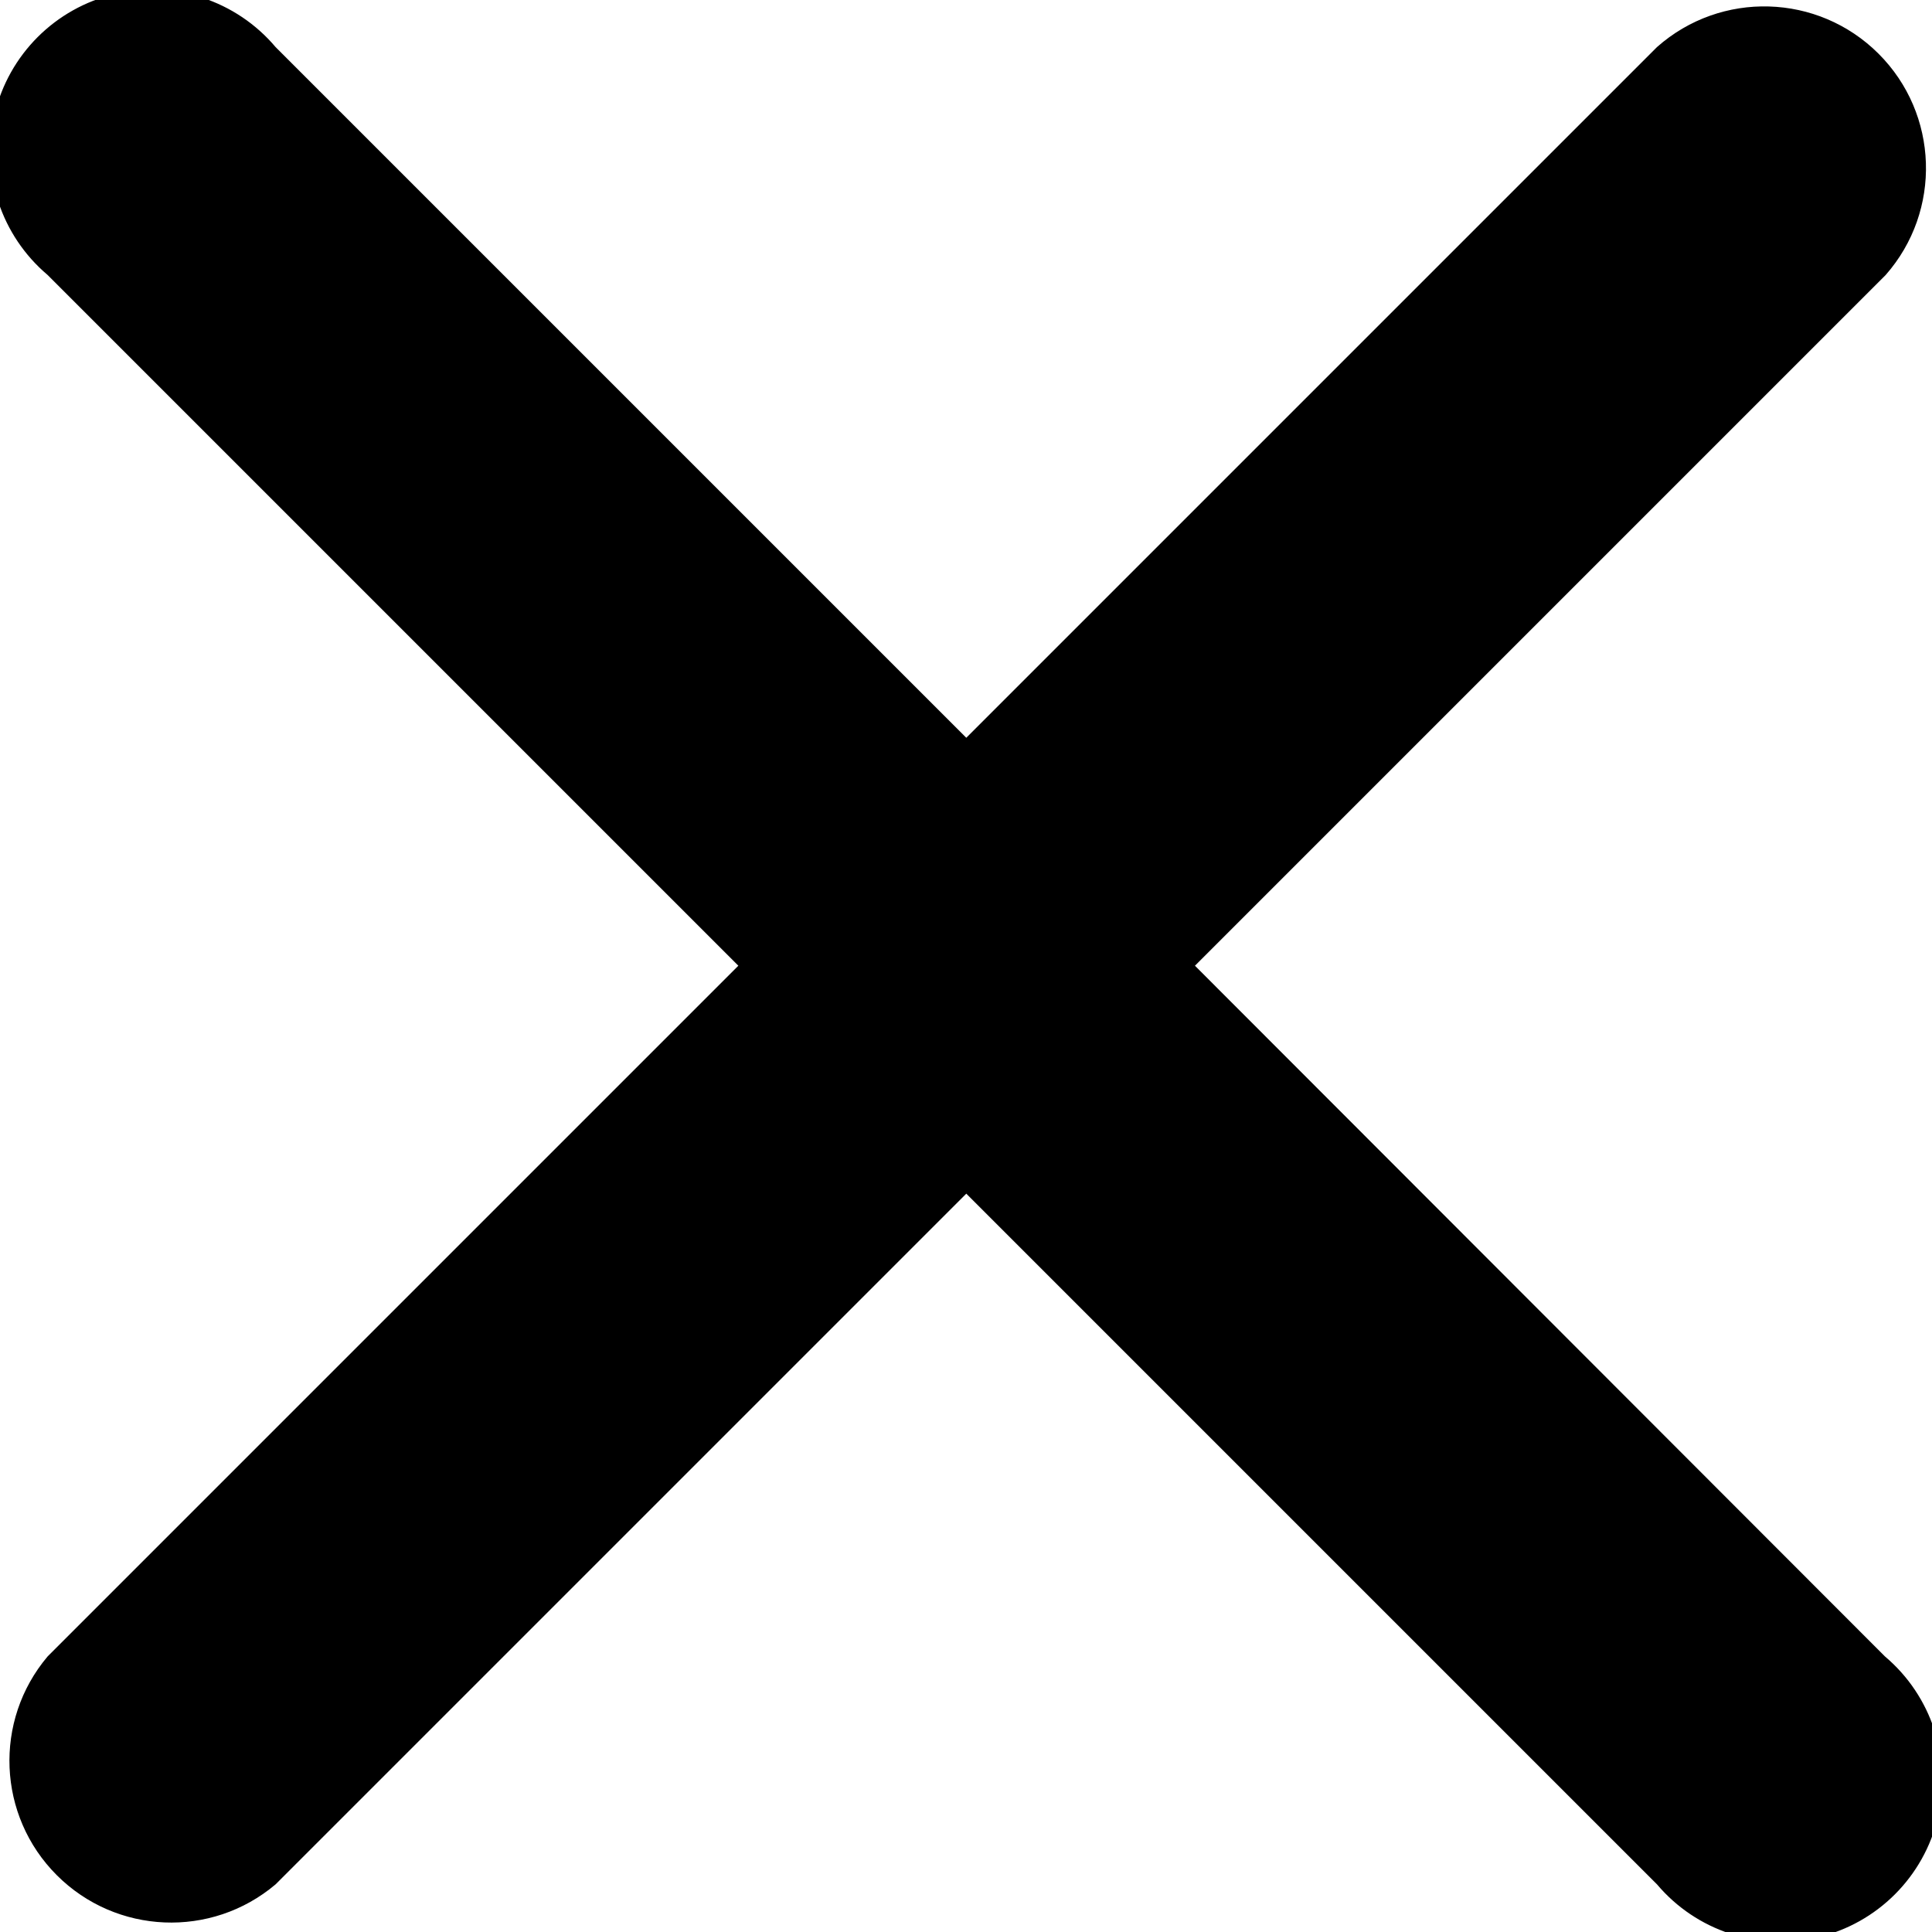
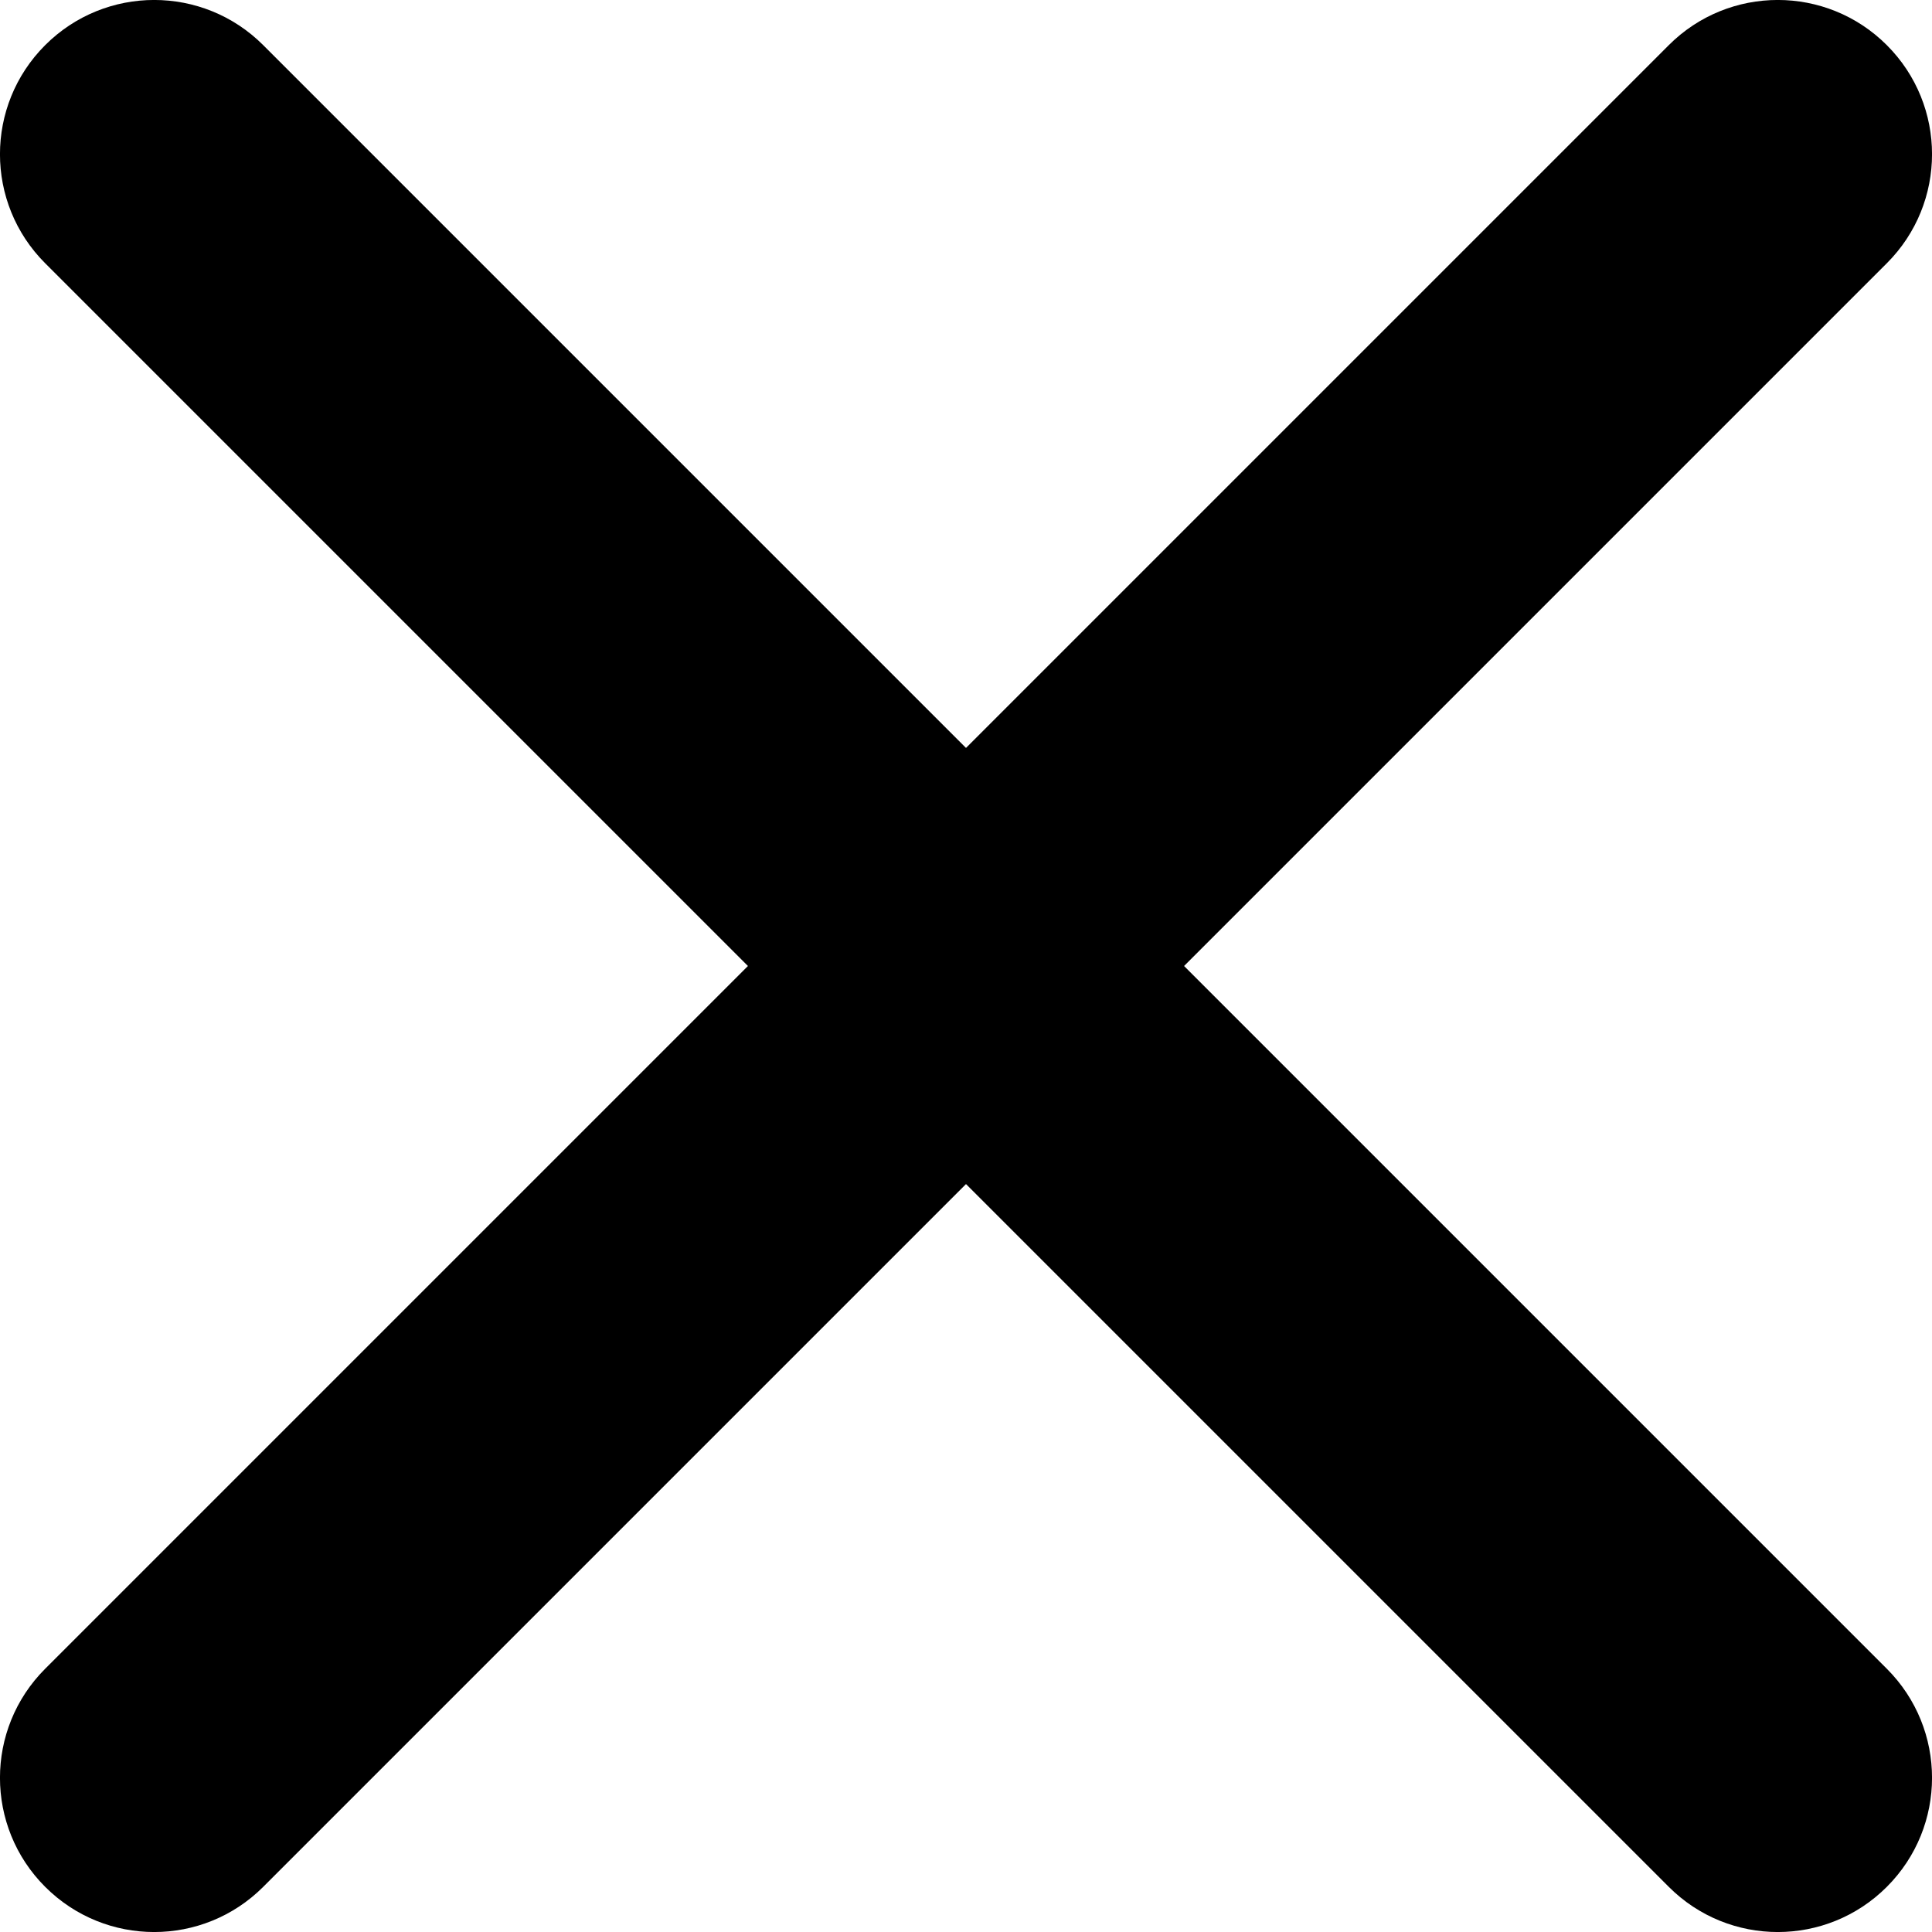
- <svg xmlns="http://www.w3.org/2000/svg" width="13.426" height="13.423" viewBox="0 0 13.426 13.423">
-   <path id="Icon_ionic-ios-close" data-name="Icon ionic-ios-close" d="M19.589,18l4.8-4.8A1.124,1.124,0,0,0,22.8,11.616l-4.8,4.8-4.8-4.8A1.124,1.124,0,1,0,11.616,13.2l4.8,4.8-4.8,4.8A1.124,1.124,0,0,0,13.2,24.384l4.8-4.8,4.8,4.8A1.124,1.124,0,1,0,24.384,22.8Z" transform="translate(-11.285 -11.289)" fill="currentColor" />
+ <svg xmlns="http://www.w3.org/2000/svg" width="16" height="16" viewBox="0 0 16 16" fill="none">
+   <path fill-rule="evenodd" clip-rule="evenodd" d="M15.626 2.18C16.125 1.681 16.125 0.873 15.626 0.374C15.127 -0.125 14.319 -0.125 13.82 0.374L8 6.194L2.18 0.374C1.681 -0.125 0.873 -0.125 0.374 0.374C-0.125 0.873 -0.125 1.681 0.374 2.18L6.194 8L0.374 13.82C-0.125 14.319 -0.125 15.127 0.374 15.626C0.873 16.125 1.681 16.125 2.18 15.626L8 9.806L13.82 15.626C14.319 16.125 15.127 16.125 15.626 15.626C16.125 15.127 16.125 14.319 15.626 13.82L9.806 8L15.626 2.18Z" fill="currentColor" />
</svg>
